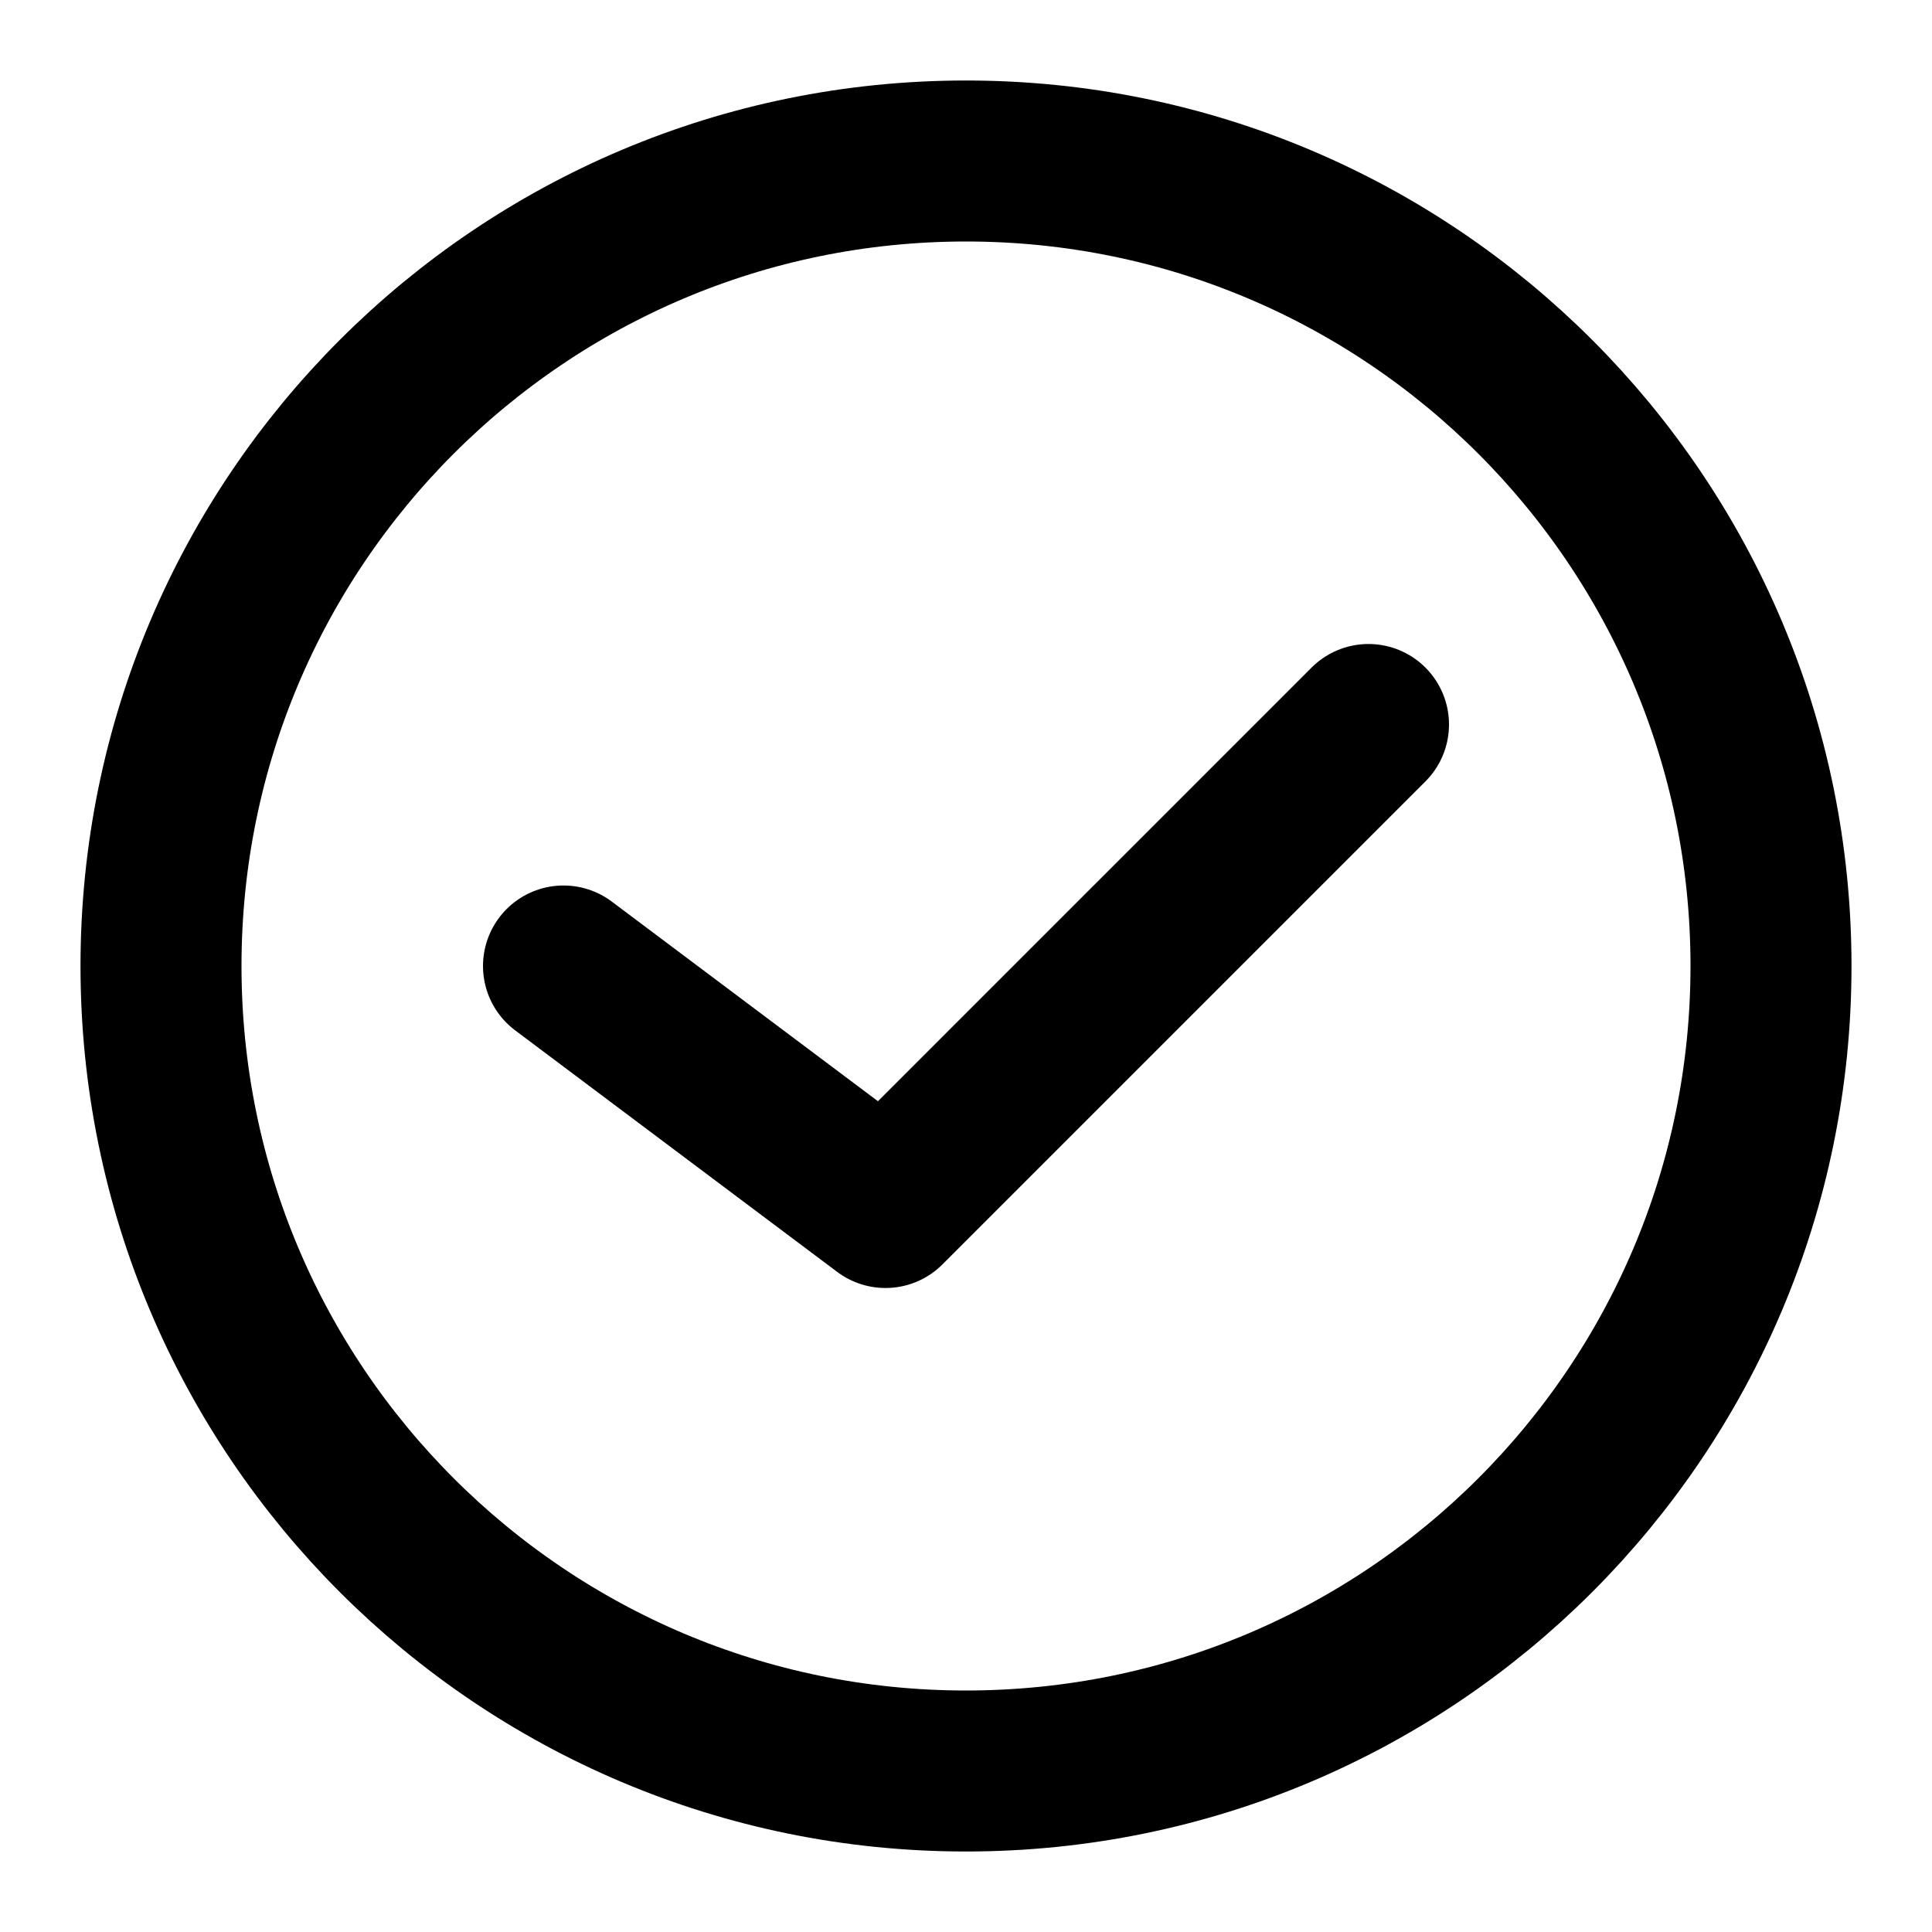
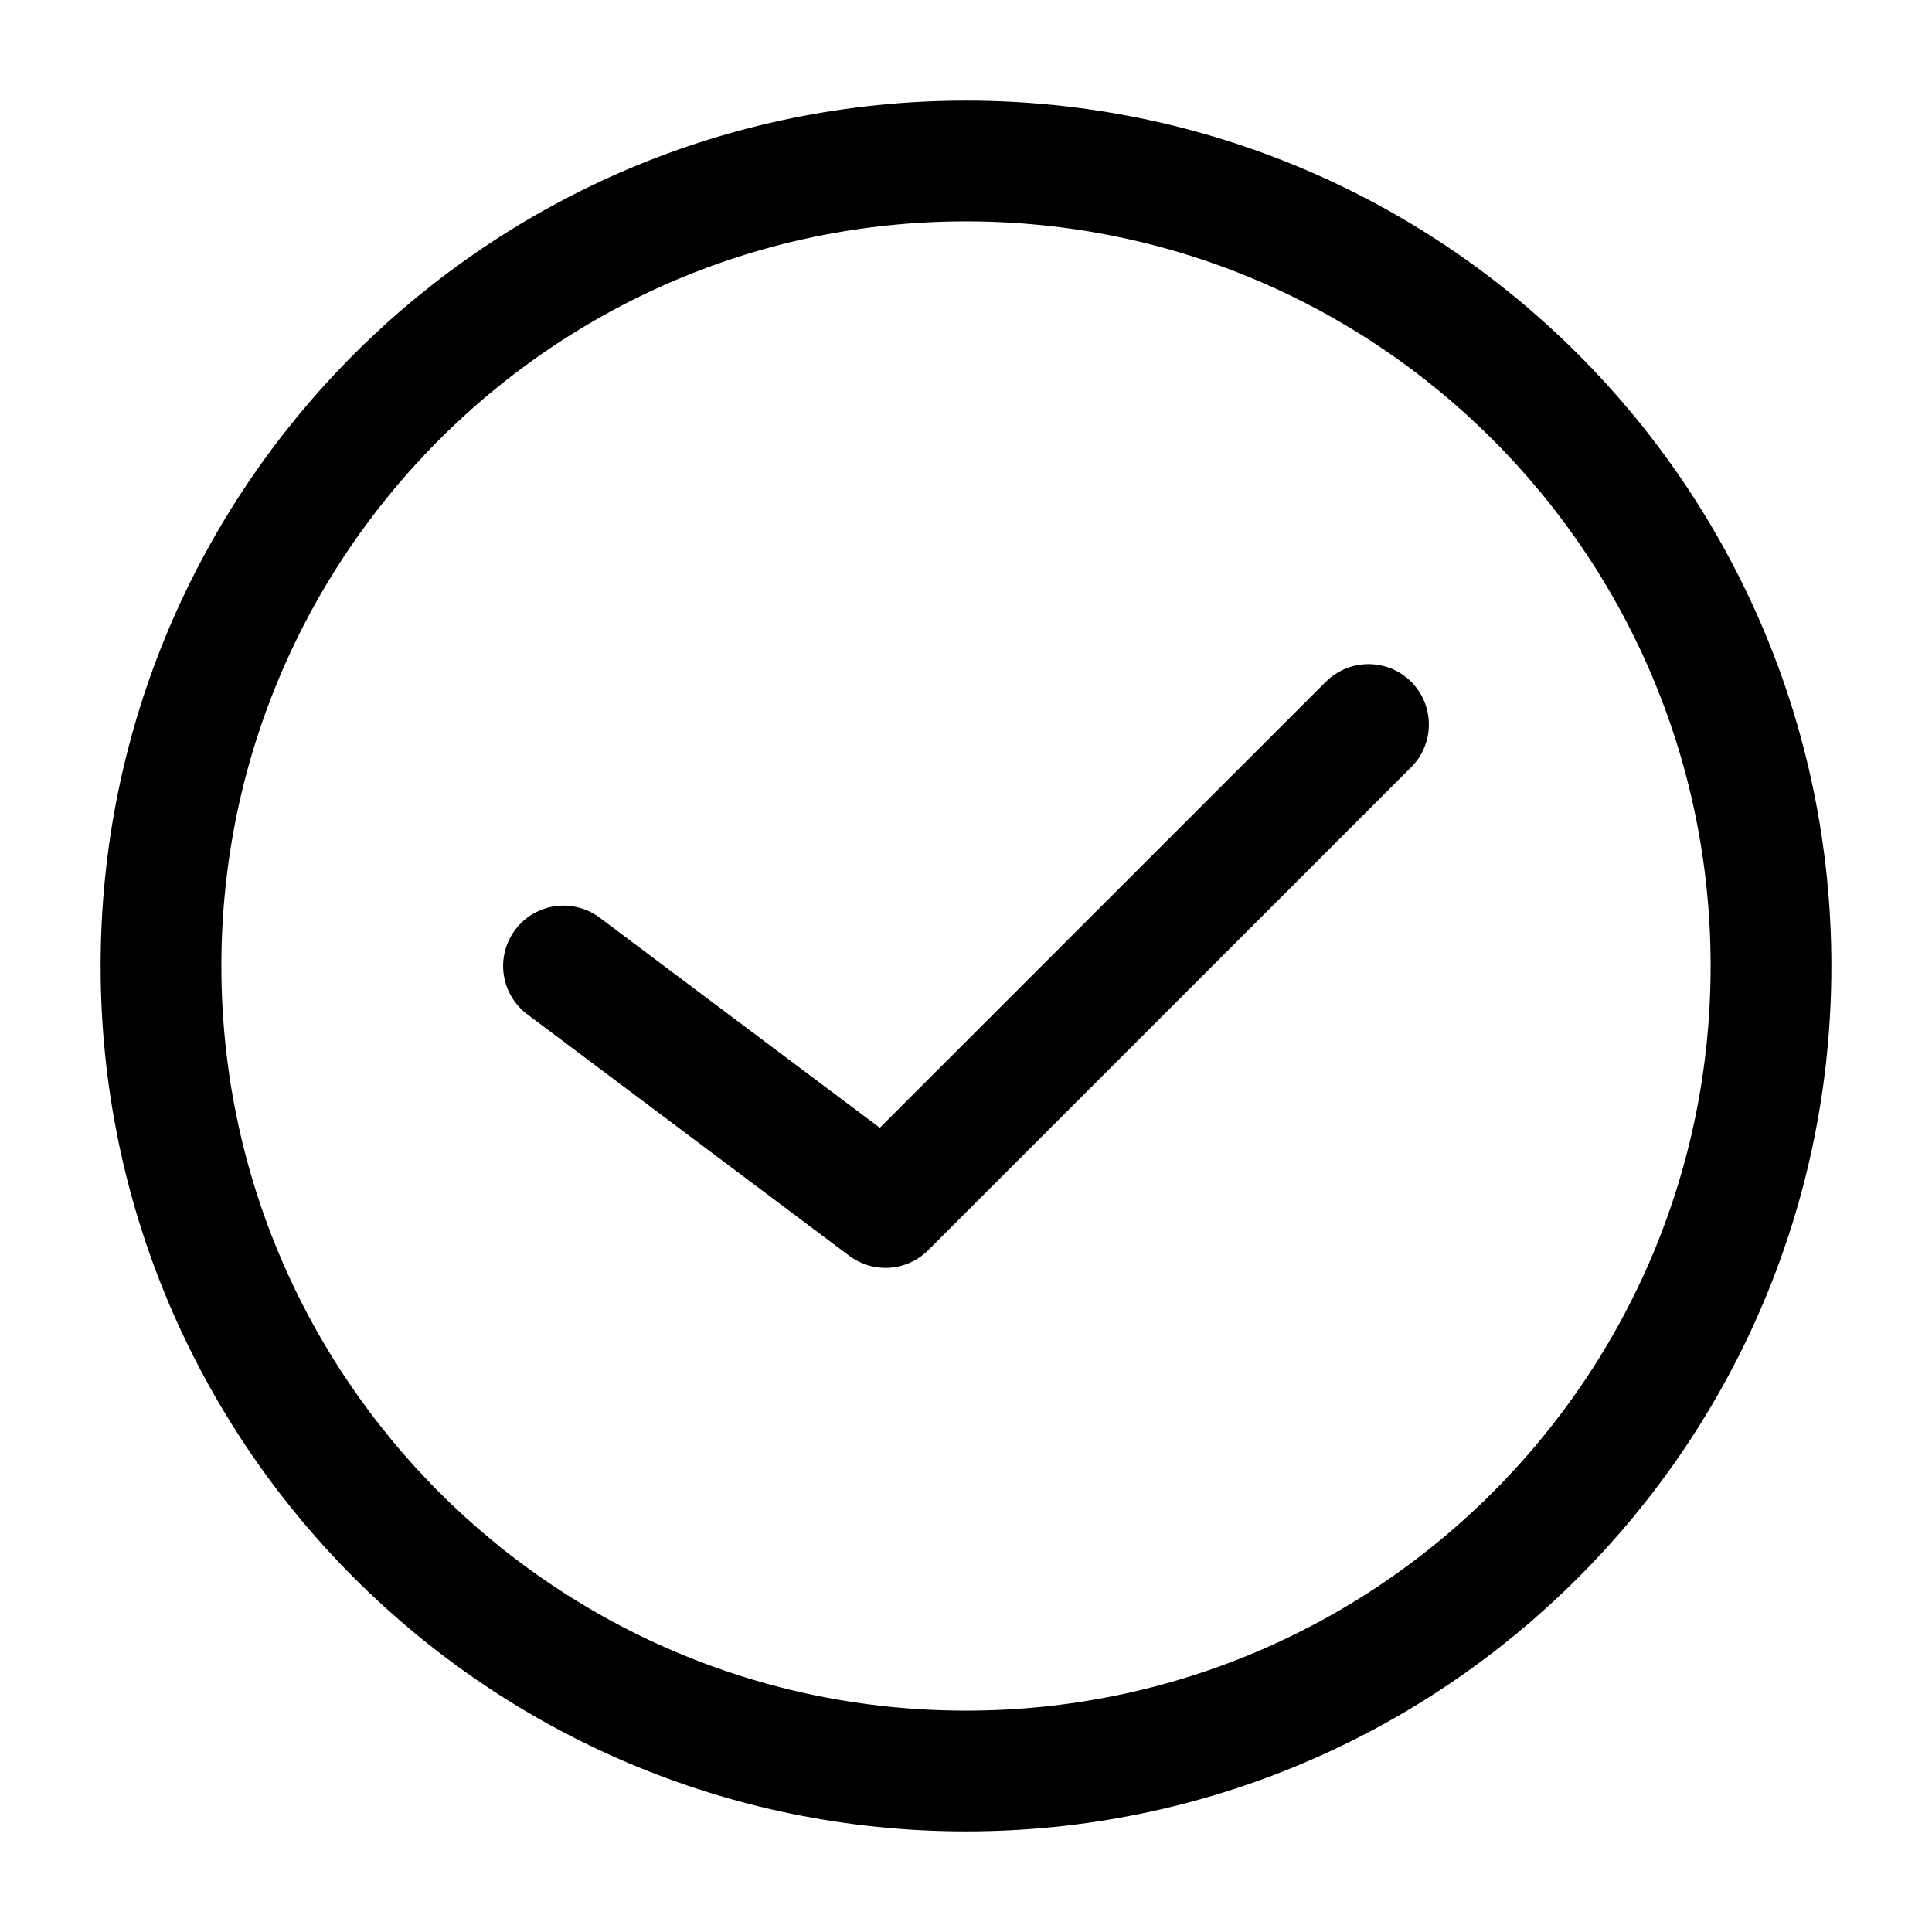
- <svg xmlns="http://www.w3.org/2000/svg" width="32" height="32" viewBox="0 0 24 24" fill="none" stroke="currentColor" stroke-width="2" stroke-linecap="round" stroke-linejoin="round">
+ <svg xmlns="http://www.w3.org/2000/svg" width="32" height="32" viewBox="0 0 24 24" fill="none" stroke="currentColor" stroke-width="1.5" stroke-linecap="round" stroke-linejoin="round">
  <circle cx="12" cy="12" r="10" />
  <polyline points="17 9 11 15 7 12" />
</svg>
